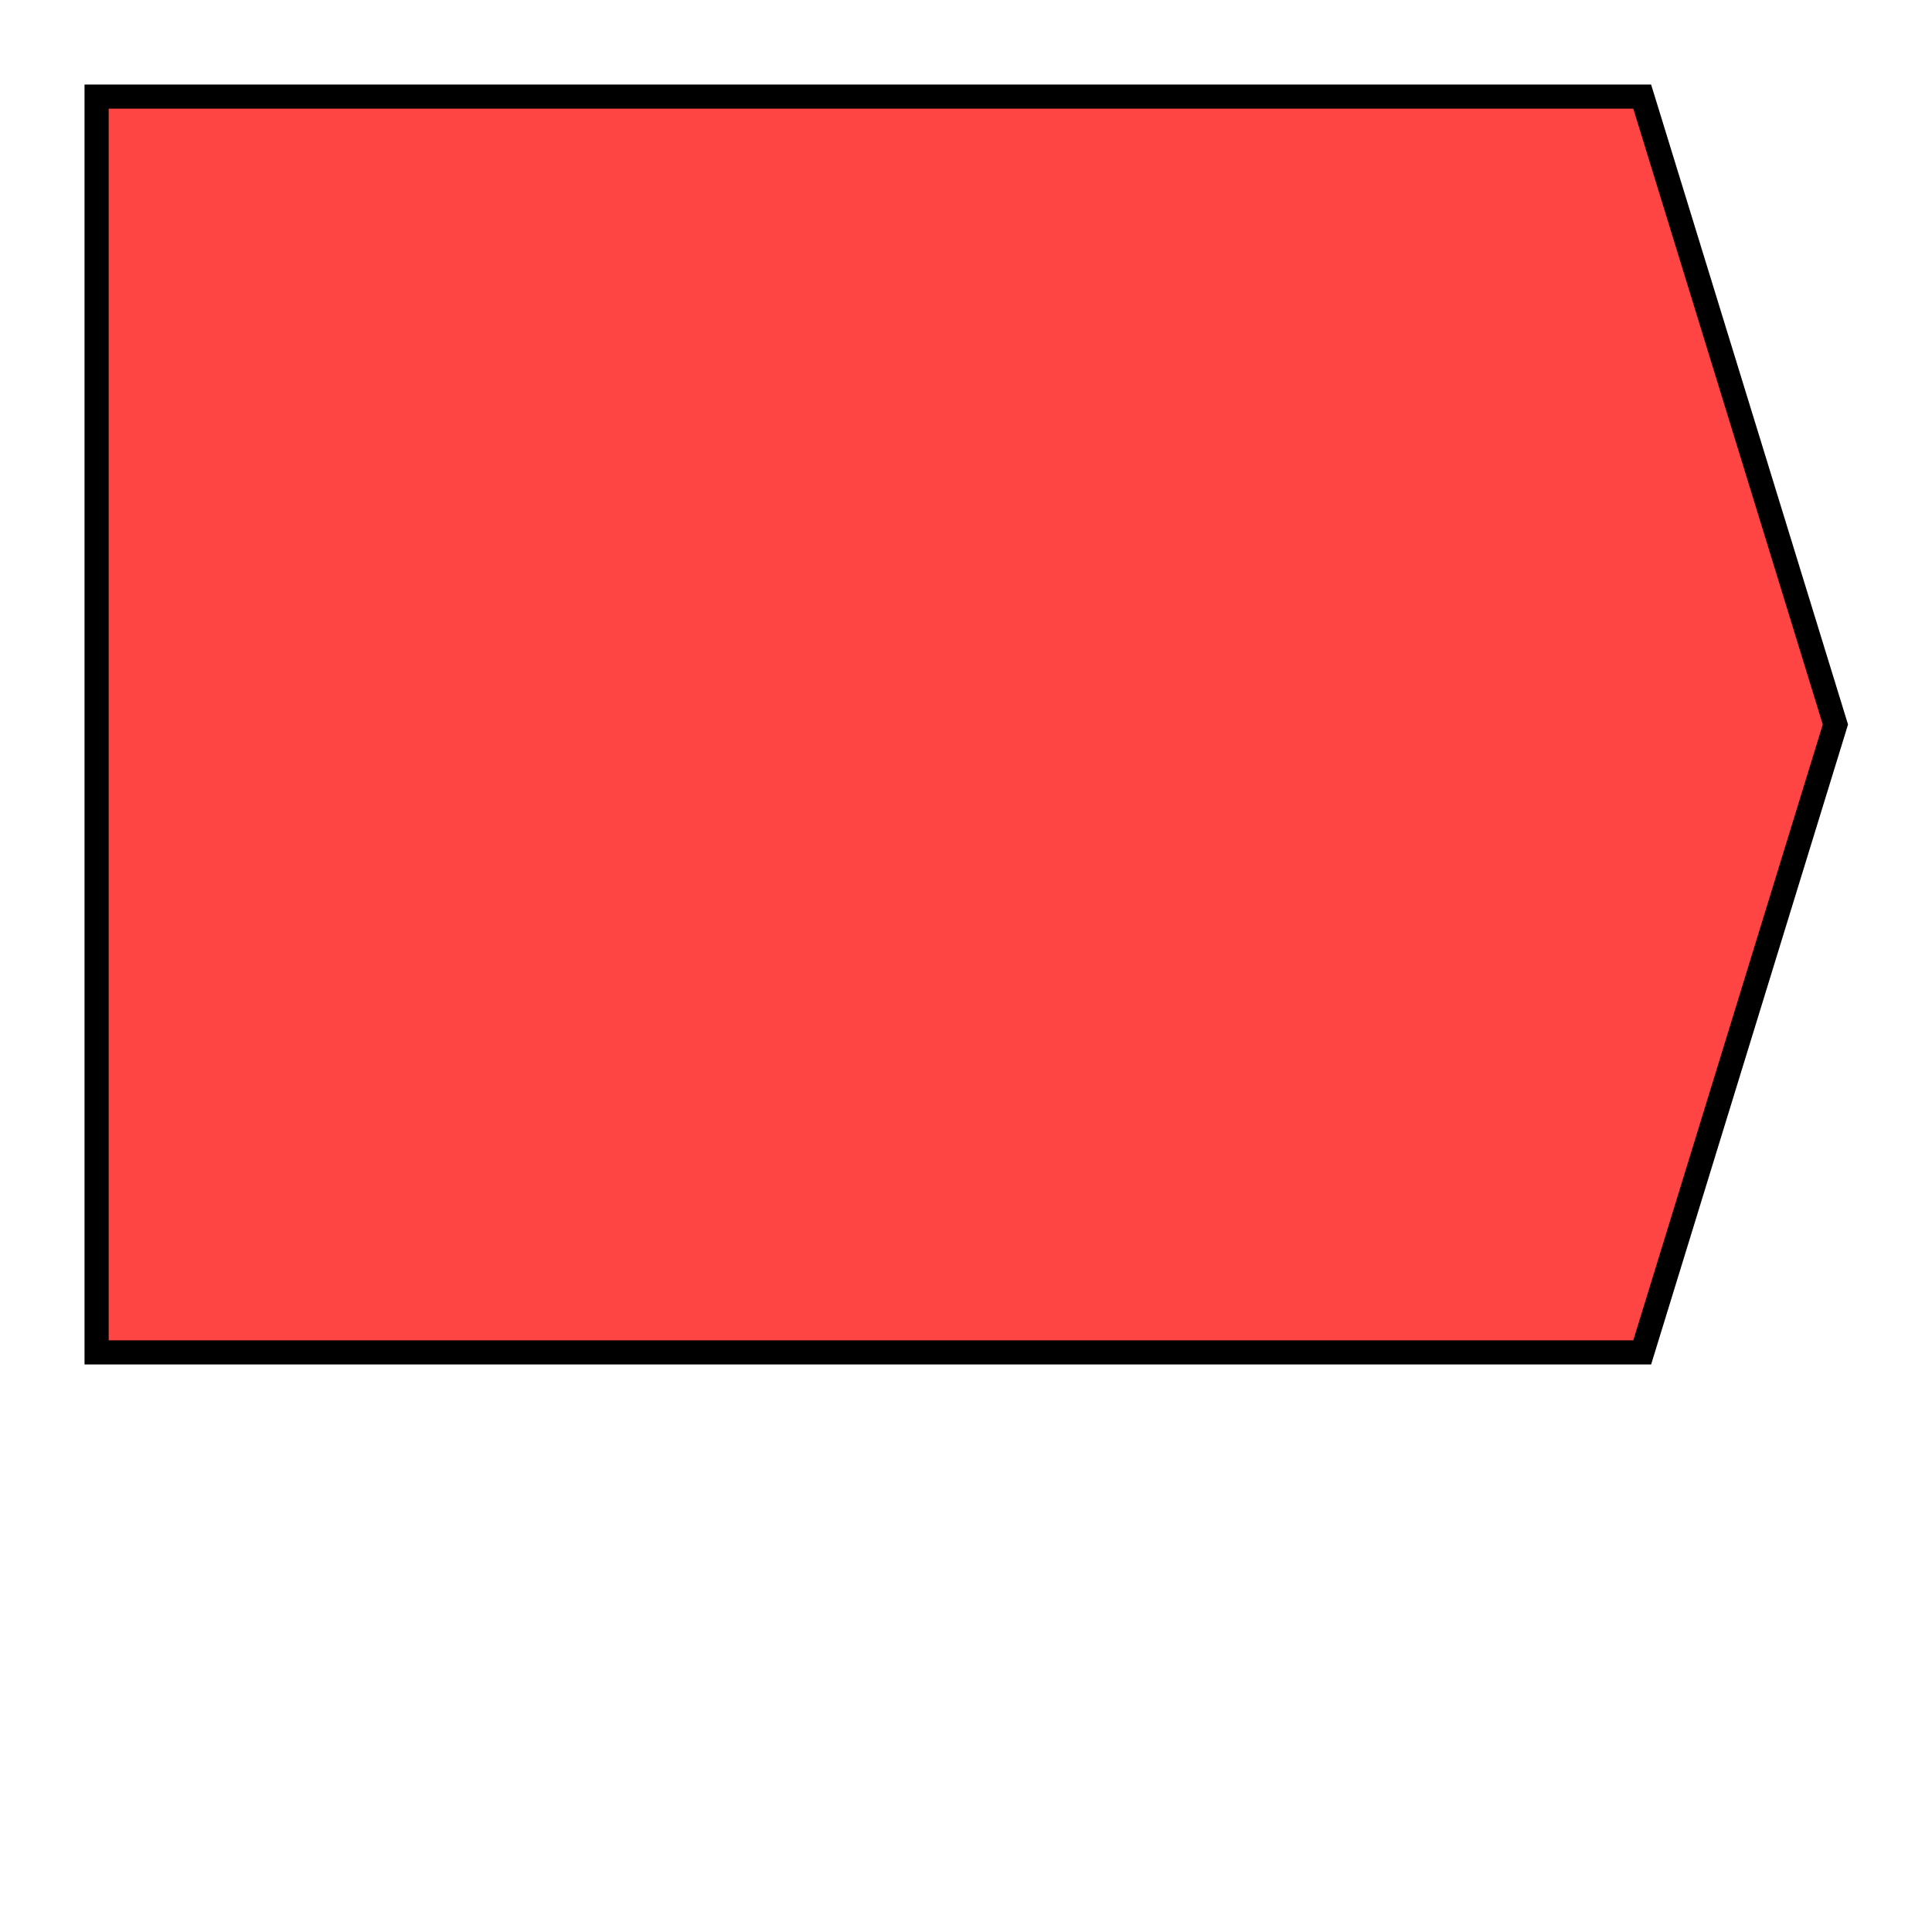
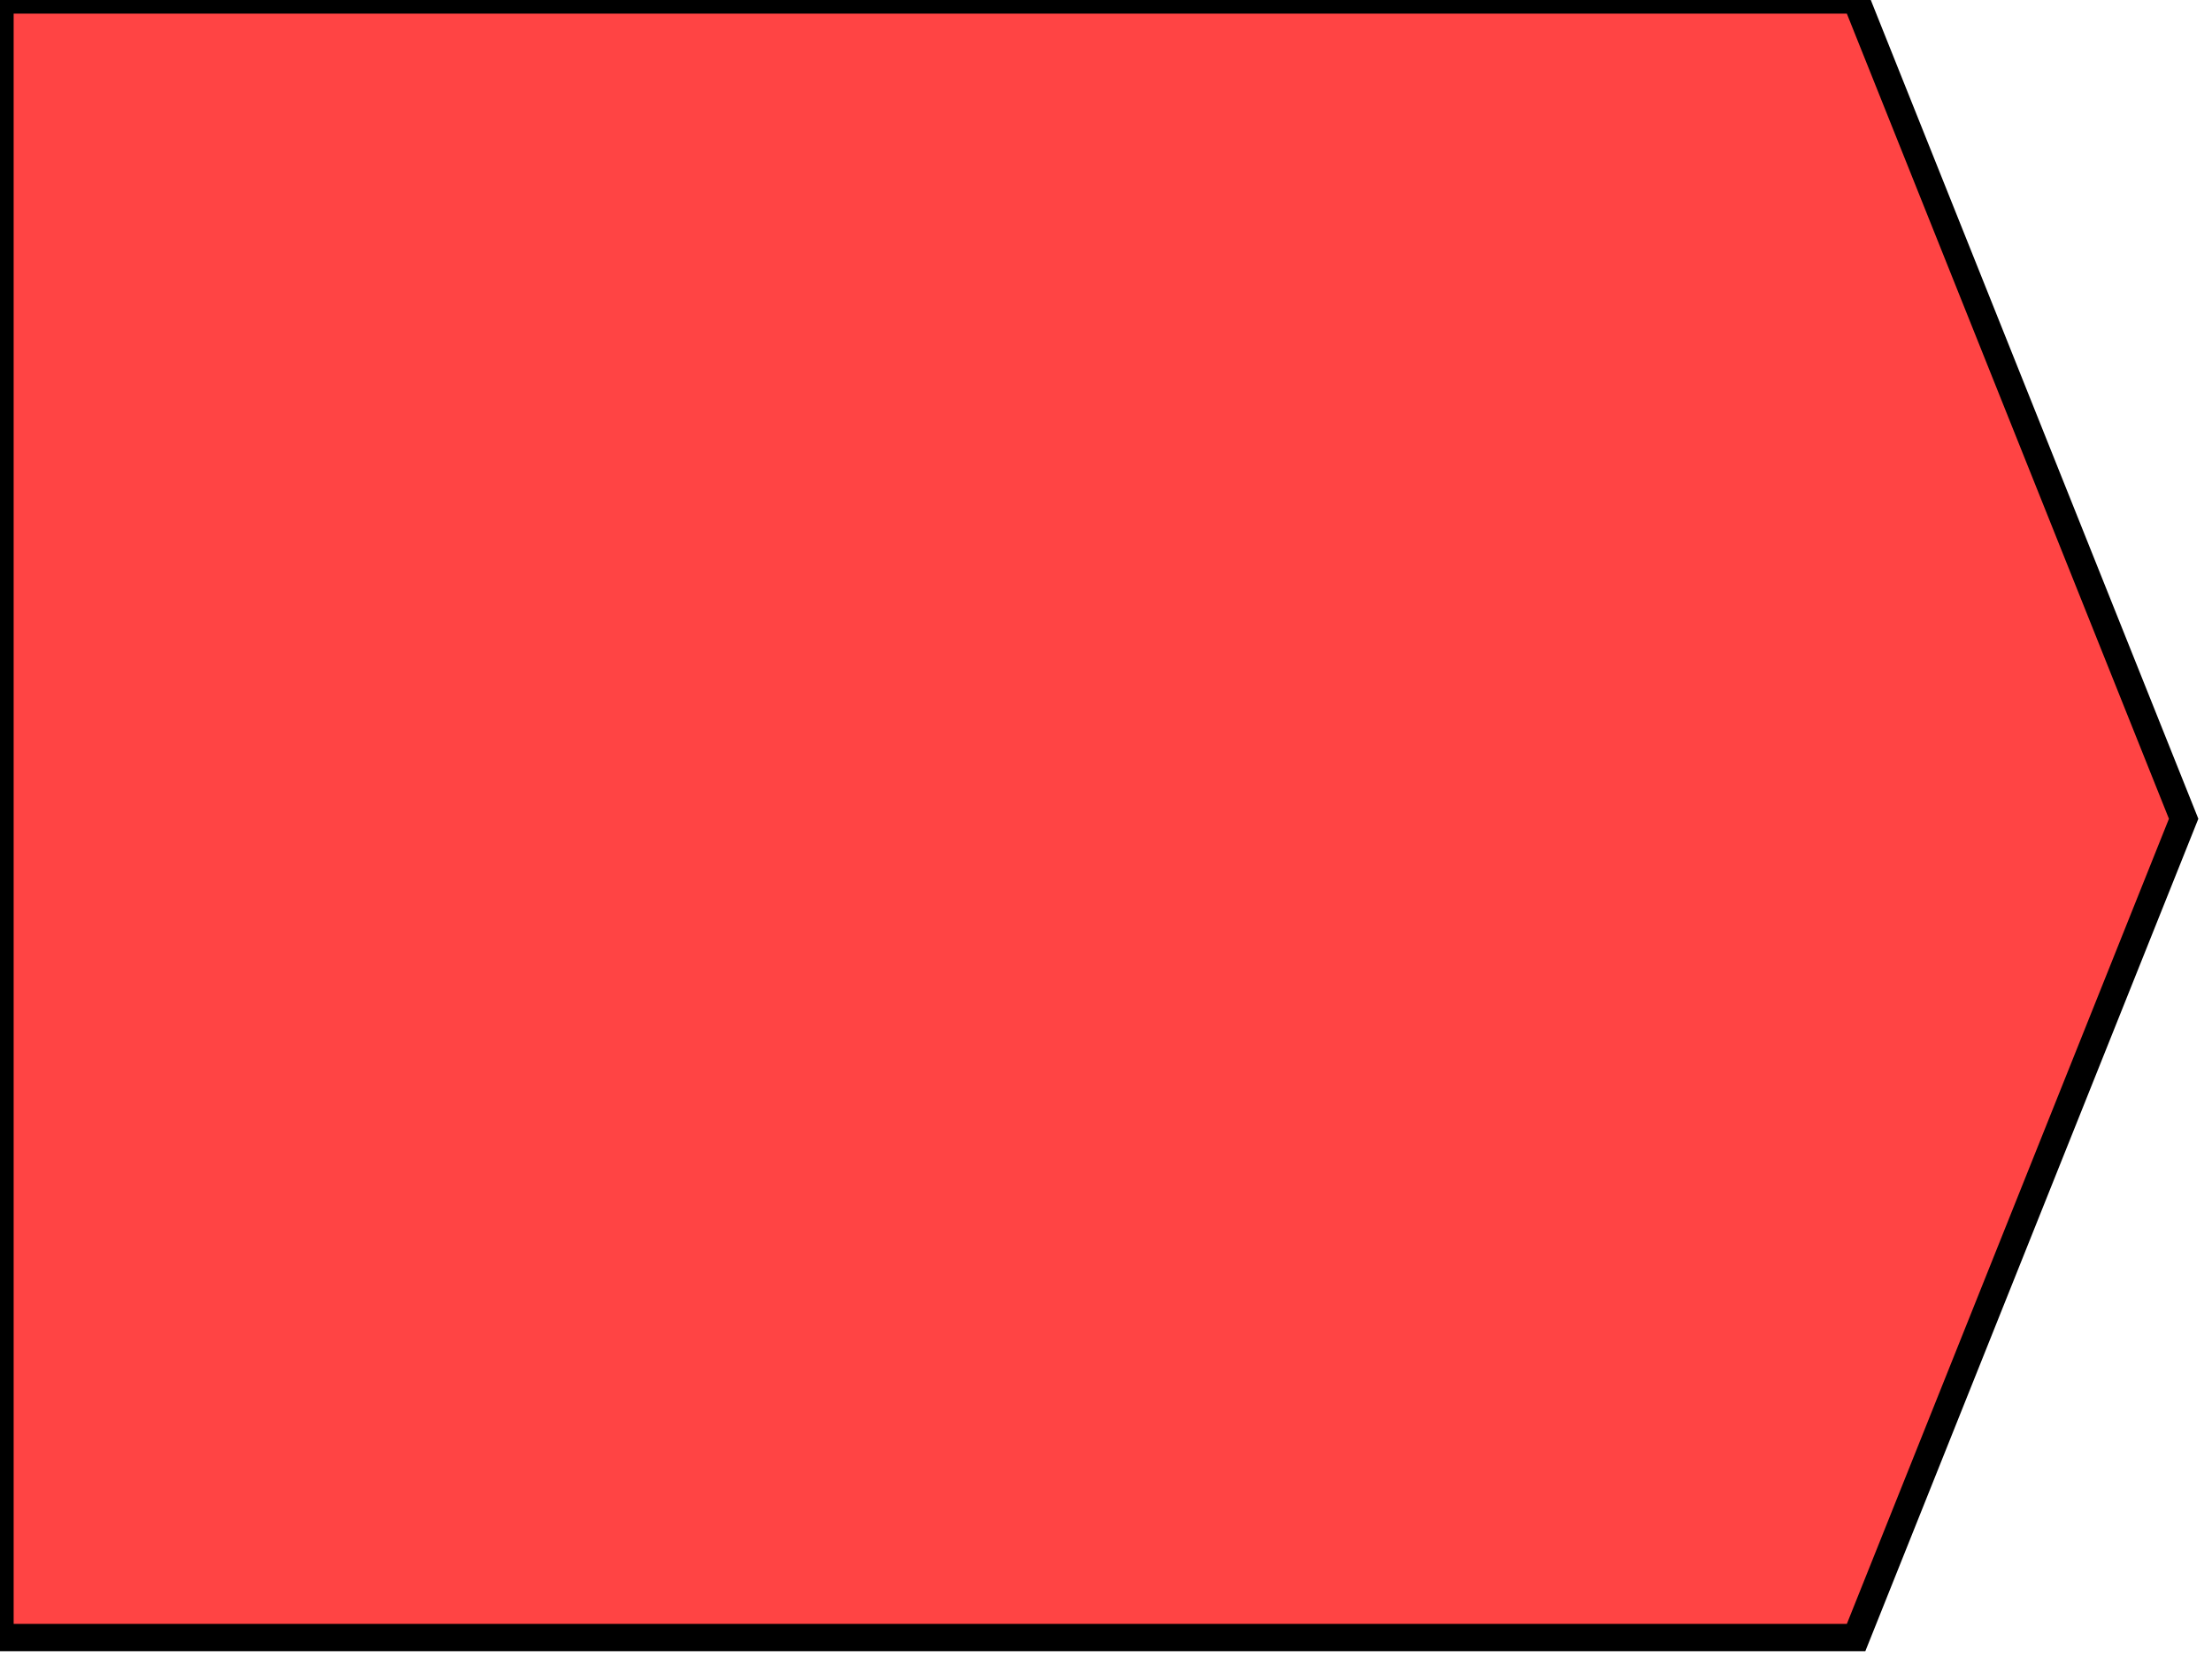
- <svg xmlns="http://www.w3.org/2000/svg" xmlns:ns1="http://www.b3mn.org/oryx" width="80" height="80" version="1.0">
+ <svg xmlns="http://www.w3.org/2000/svg" xmlns:ns1="http://www.b3mn.org/oryx" version="1.0">
  <defs />
  <ns1:magnets>
-     <ns1:magnet ns1:cx="12" ns1:cy="30" ns1:anchors="left" />
-     <ns1:magnet ns1:cx="40" ns1:cy="4" ns1:anchors="top" />
-     <ns1:magnet ns1:cx="76" ns1:cy="30" ns1:anchors="right" />
-     <ns1:magnet ns1:cx="40" ns1:cy="56" ns1:anchors="bottom" />
+     <ns1:magnet ns1:cx="0" ns1:cy="30" />
+     <ns1:magnet ns1:cx="40" ns1:cy="0" />
+     <ns1:magnet ns1:cx="80" ns1:cy="30" />
+     <ns1:magnet ns1:cx="40" ns1:cy="60" />
+     <ns1:magnet ns1:cx="40" ns1:cy="30" ns1:default="yes" />
  </ns1:magnets>
-   <g pointer-events="fill">
-     <polygon id="crossrefelem" points="4,4 68,4 76,30 68,56 4,56" fill="#FF4444" stroke="black" stroke-width="1" />
-     <text font-size="14" id="text" x="8" y="70" ns1:align="middle center" stroke="black" />
+   <g>
+     <polygon id="crossreferemceelememt" points="0,0 68,0 80,30 68,60 0,60" fill="#FF4444" stroke="black" stroke-width="1" ns1:anchor="top bottom left right" ns1:resize="vertical horizontal" />
+     <text font-size="14" id="crossreferencetext" x="8" y="70" ns1:align="middle center" stroke="black" />
  </g>
</svg>
